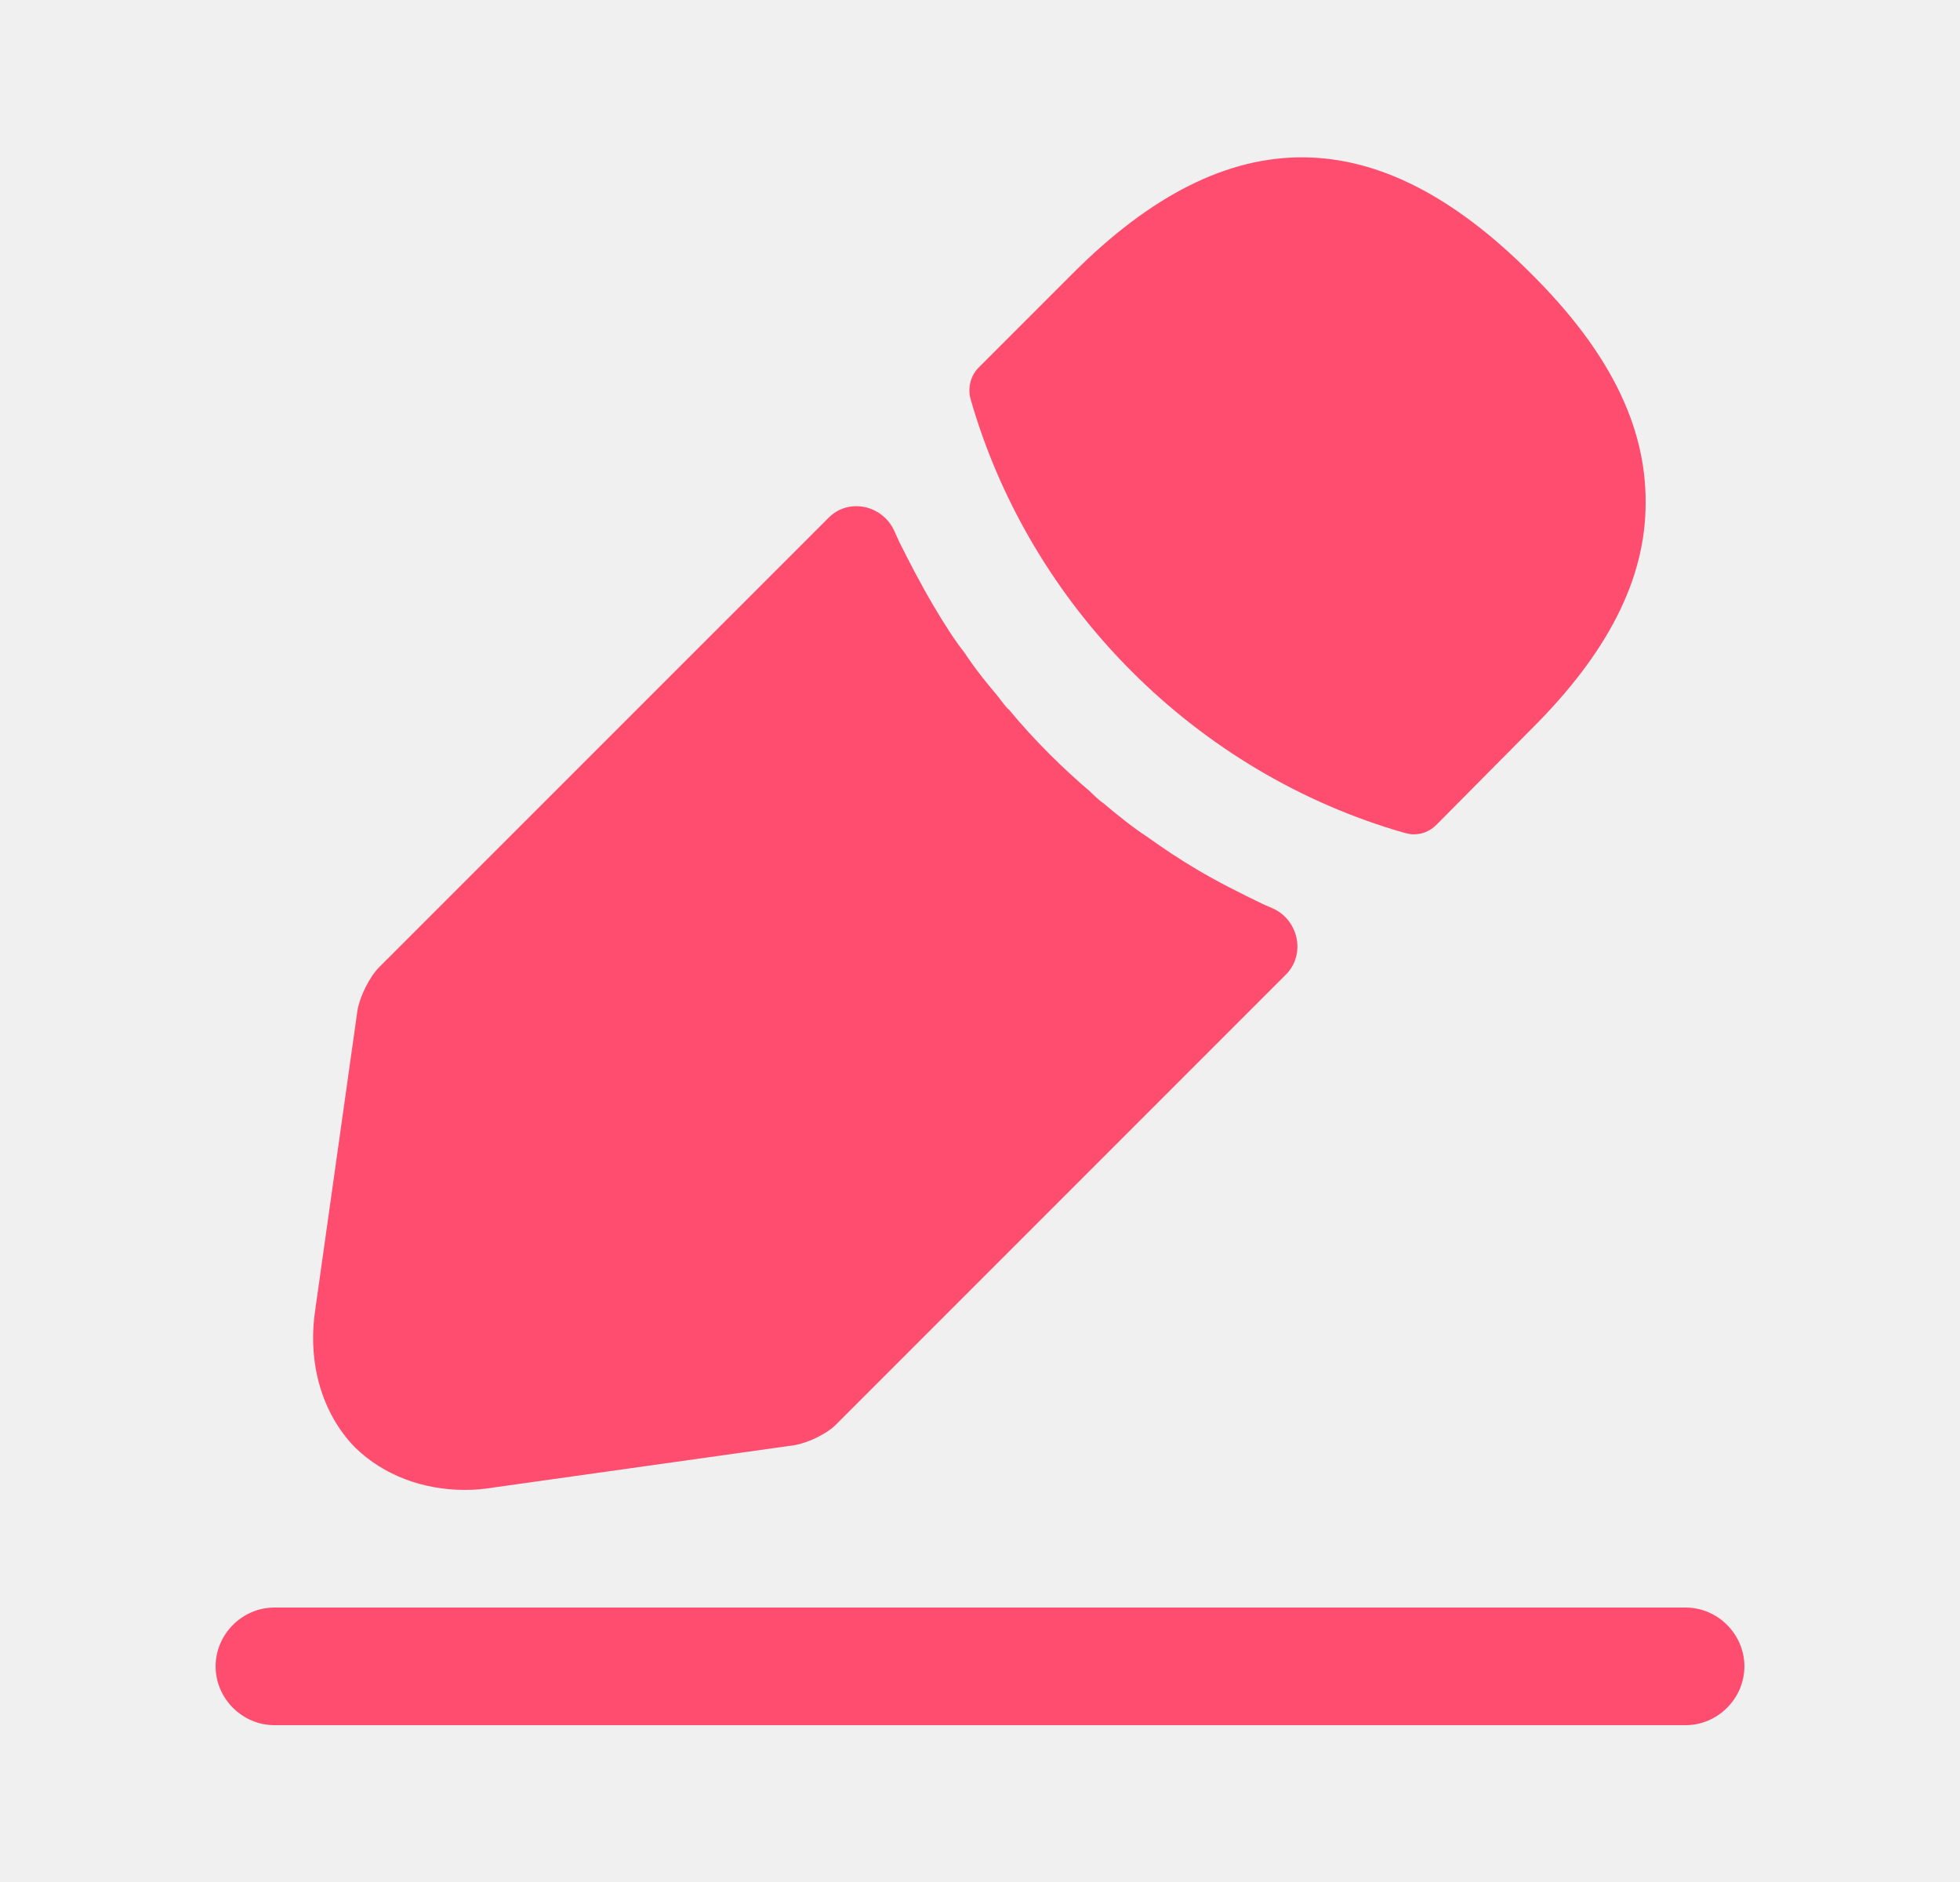
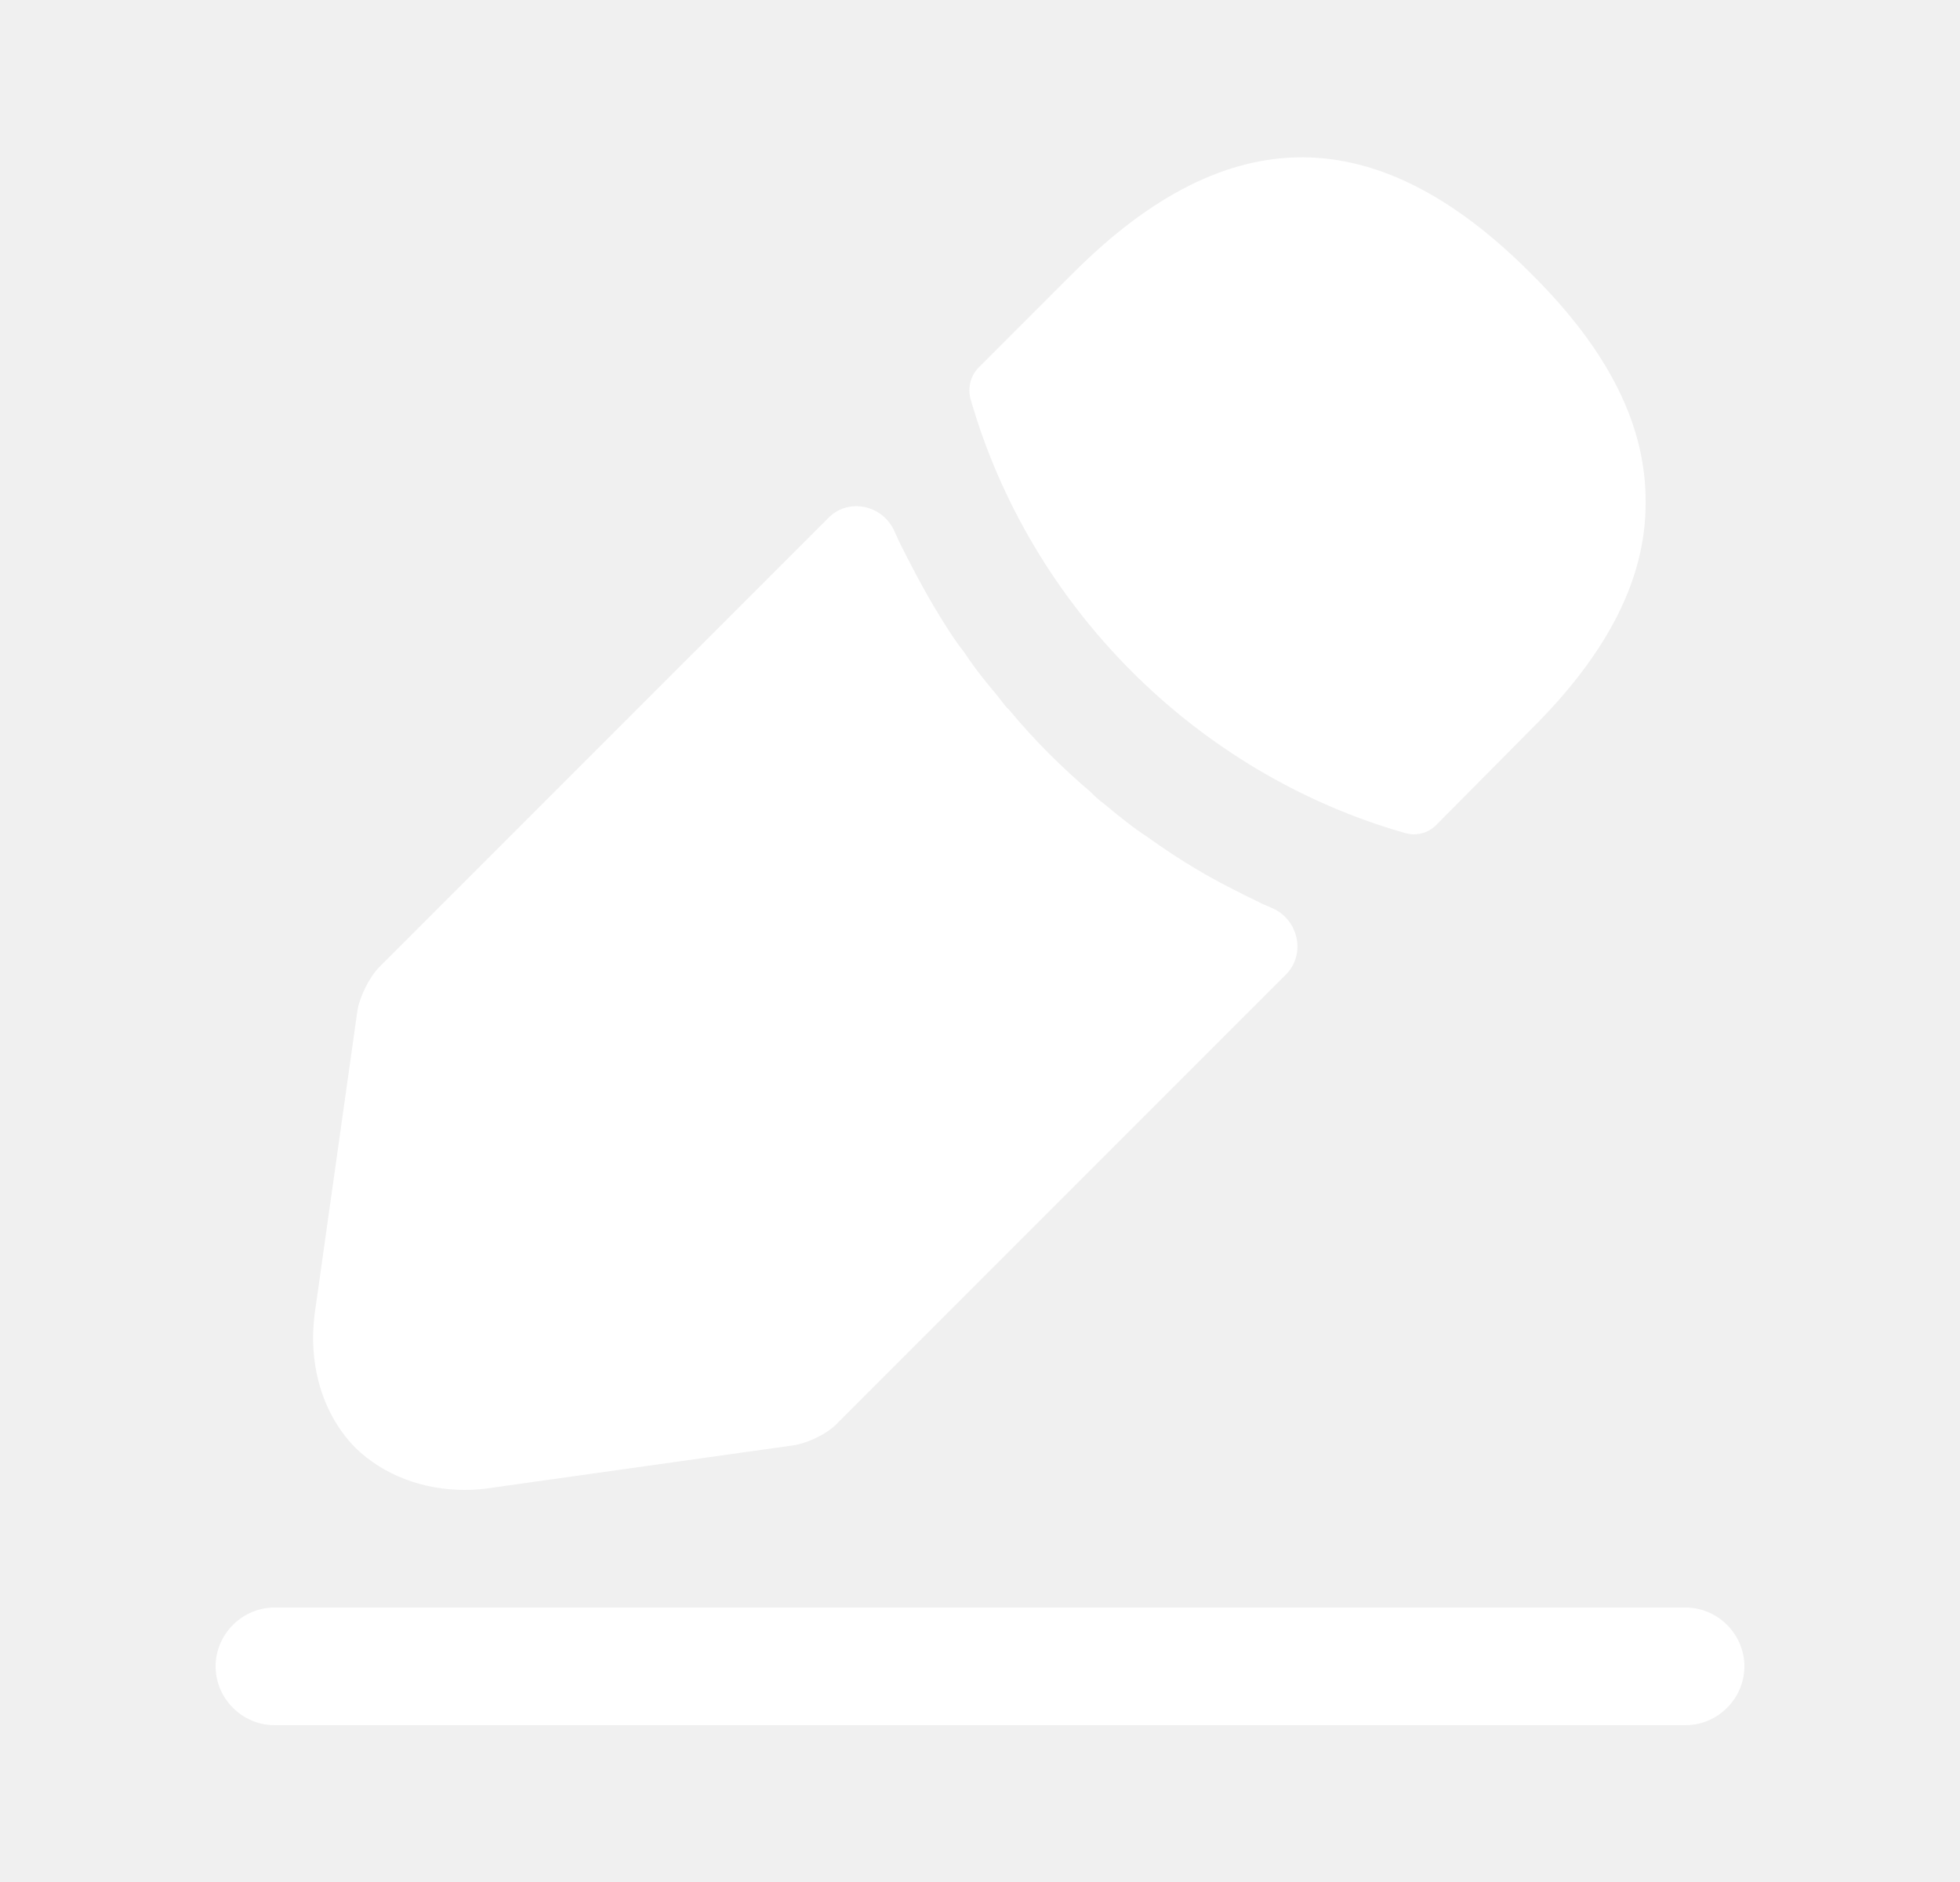
<svg xmlns="http://www.w3.org/2000/svg" width="25" height="24" viewBox="0 0 25 24" fill="none">
-   <path d="M21.5 22H3.5C3.09 22 2.75 21.66 2.75 21.25C2.75 20.84 3.09 20.5 3.5 20.5H21.5C21.91 20.5 22.25 20.84 22.25 21.25C22.25 21.66 21.91 22 21.5 22Z" fill="#FF4D6F" />
-   <path d="M19.52 3.48C17.58 1.54 15.68 1.49 13.69 3.48L12.48 4.69C12.38 4.79 12.34 4.95 12.38 5.09C13.14 7.74 15.26 9.86 17.91 10.62C17.95 10.63 17.99 10.64 18.03 10.64C18.14 10.64 18.24 10.6 18.32 10.52L19.52 9.31C20.51 8.33 20.99 7.38 20.99 6.42C21 5.43 20.52 4.47 19.52 3.48Z" fill="#FF4D6F" />
-   <path d="M16.11 11.53C15.82 11.39 15.54 11.25 15.27 11.09C15.05 10.96 14.84 10.82 14.63 10.67C14.46 10.56 14.26 10.4 14.07 10.24C14.05 10.23 13.98 10.17 13.9 10.09C13.57 9.81 13.2 9.45 12.87 9.05C12.84 9.03 12.79 8.96 12.72 8.87C12.62 8.75 12.45 8.55 12.3 8.32C12.18 8.17 12.04 7.95 11.91 7.73C11.75 7.46 11.61 7.19 11.47 6.91C11.449 6.865 11.428 6.819 11.409 6.775C11.261 6.441 10.826 6.344 10.569 6.602L4.84 12.33C4.71 12.46 4.59 12.71 4.56 12.88L4.02 16.71C3.92 17.39 4.11 18.03 4.53 18.46C4.89 18.81 5.39 19 5.93 19C6.05 19 6.17 18.99 6.29 18.97L10.13 18.43C10.31 18.4 10.56 18.28 10.68 18.15L16.401 12.429C16.661 12.169 16.563 11.724 16.225 11.58C16.187 11.563 16.149 11.547 16.11 11.53Z" fill="#FF4D6F" />
+   <path d="M21.5 22H3.5C3.09 22 2.75 21.66 2.75 21.25C2.75 20.84 3.09 20.5 3.5 20.5H21.5C21.91 20.5 22.25 20.84 22.25 21.25C22.25 21.66 21.91 22 21.5 22Z" fill="white" />
+   <path d="M19.52 3.48C17.58 1.54 15.68 1.49 13.69 3.48L12.48 4.69C12.38 4.79 12.34 4.95 12.38 5.09C13.14 7.74 15.26 9.86 17.91 10.62C17.95 10.63 17.99 10.64 18.03 10.64C18.14 10.64 18.24 10.6 18.32 10.52L19.52 9.31C20.51 8.33 20.99 7.38 20.99 6.42C21 5.43 20.52 4.47 19.52 3.48Z" fill="white" />
+   <path d="M16.11 11.53C15.82 11.39 15.54 11.25 15.27 11.09C15.05 10.96 14.84 10.82 14.63 10.67C14.46 10.56 14.26 10.4 14.07 10.24C14.05 10.23 13.98 10.17 13.9 10.09C13.57 9.81 13.2 9.45 12.87 9.05C12.84 9.03 12.79 8.96 12.72 8.87C12.62 8.75 12.45 8.55 12.3 8.32C12.18 8.17 12.04 7.95 11.91 7.73C11.75 7.46 11.61 7.19 11.47 6.91C11.449 6.865 11.428 6.819 11.409 6.775C11.261 6.441 10.826 6.344 10.569 6.602L4.84 12.33C4.71 12.46 4.59 12.71 4.56 12.88L4.02 16.71C3.92 17.39 4.11 18.03 4.53 18.46C4.89 18.81 5.39 19 5.93 19C6.05 19 6.17 18.99 6.29 18.97L10.13 18.43C10.31 18.4 10.56 18.28 10.68 18.15L16.401 12.429C16.661 12.169 16.563 11.724 16.225 11.58C16.187 11.563 16.149 11.547 16.11 11.53Z" fill="white" />
</svg>
